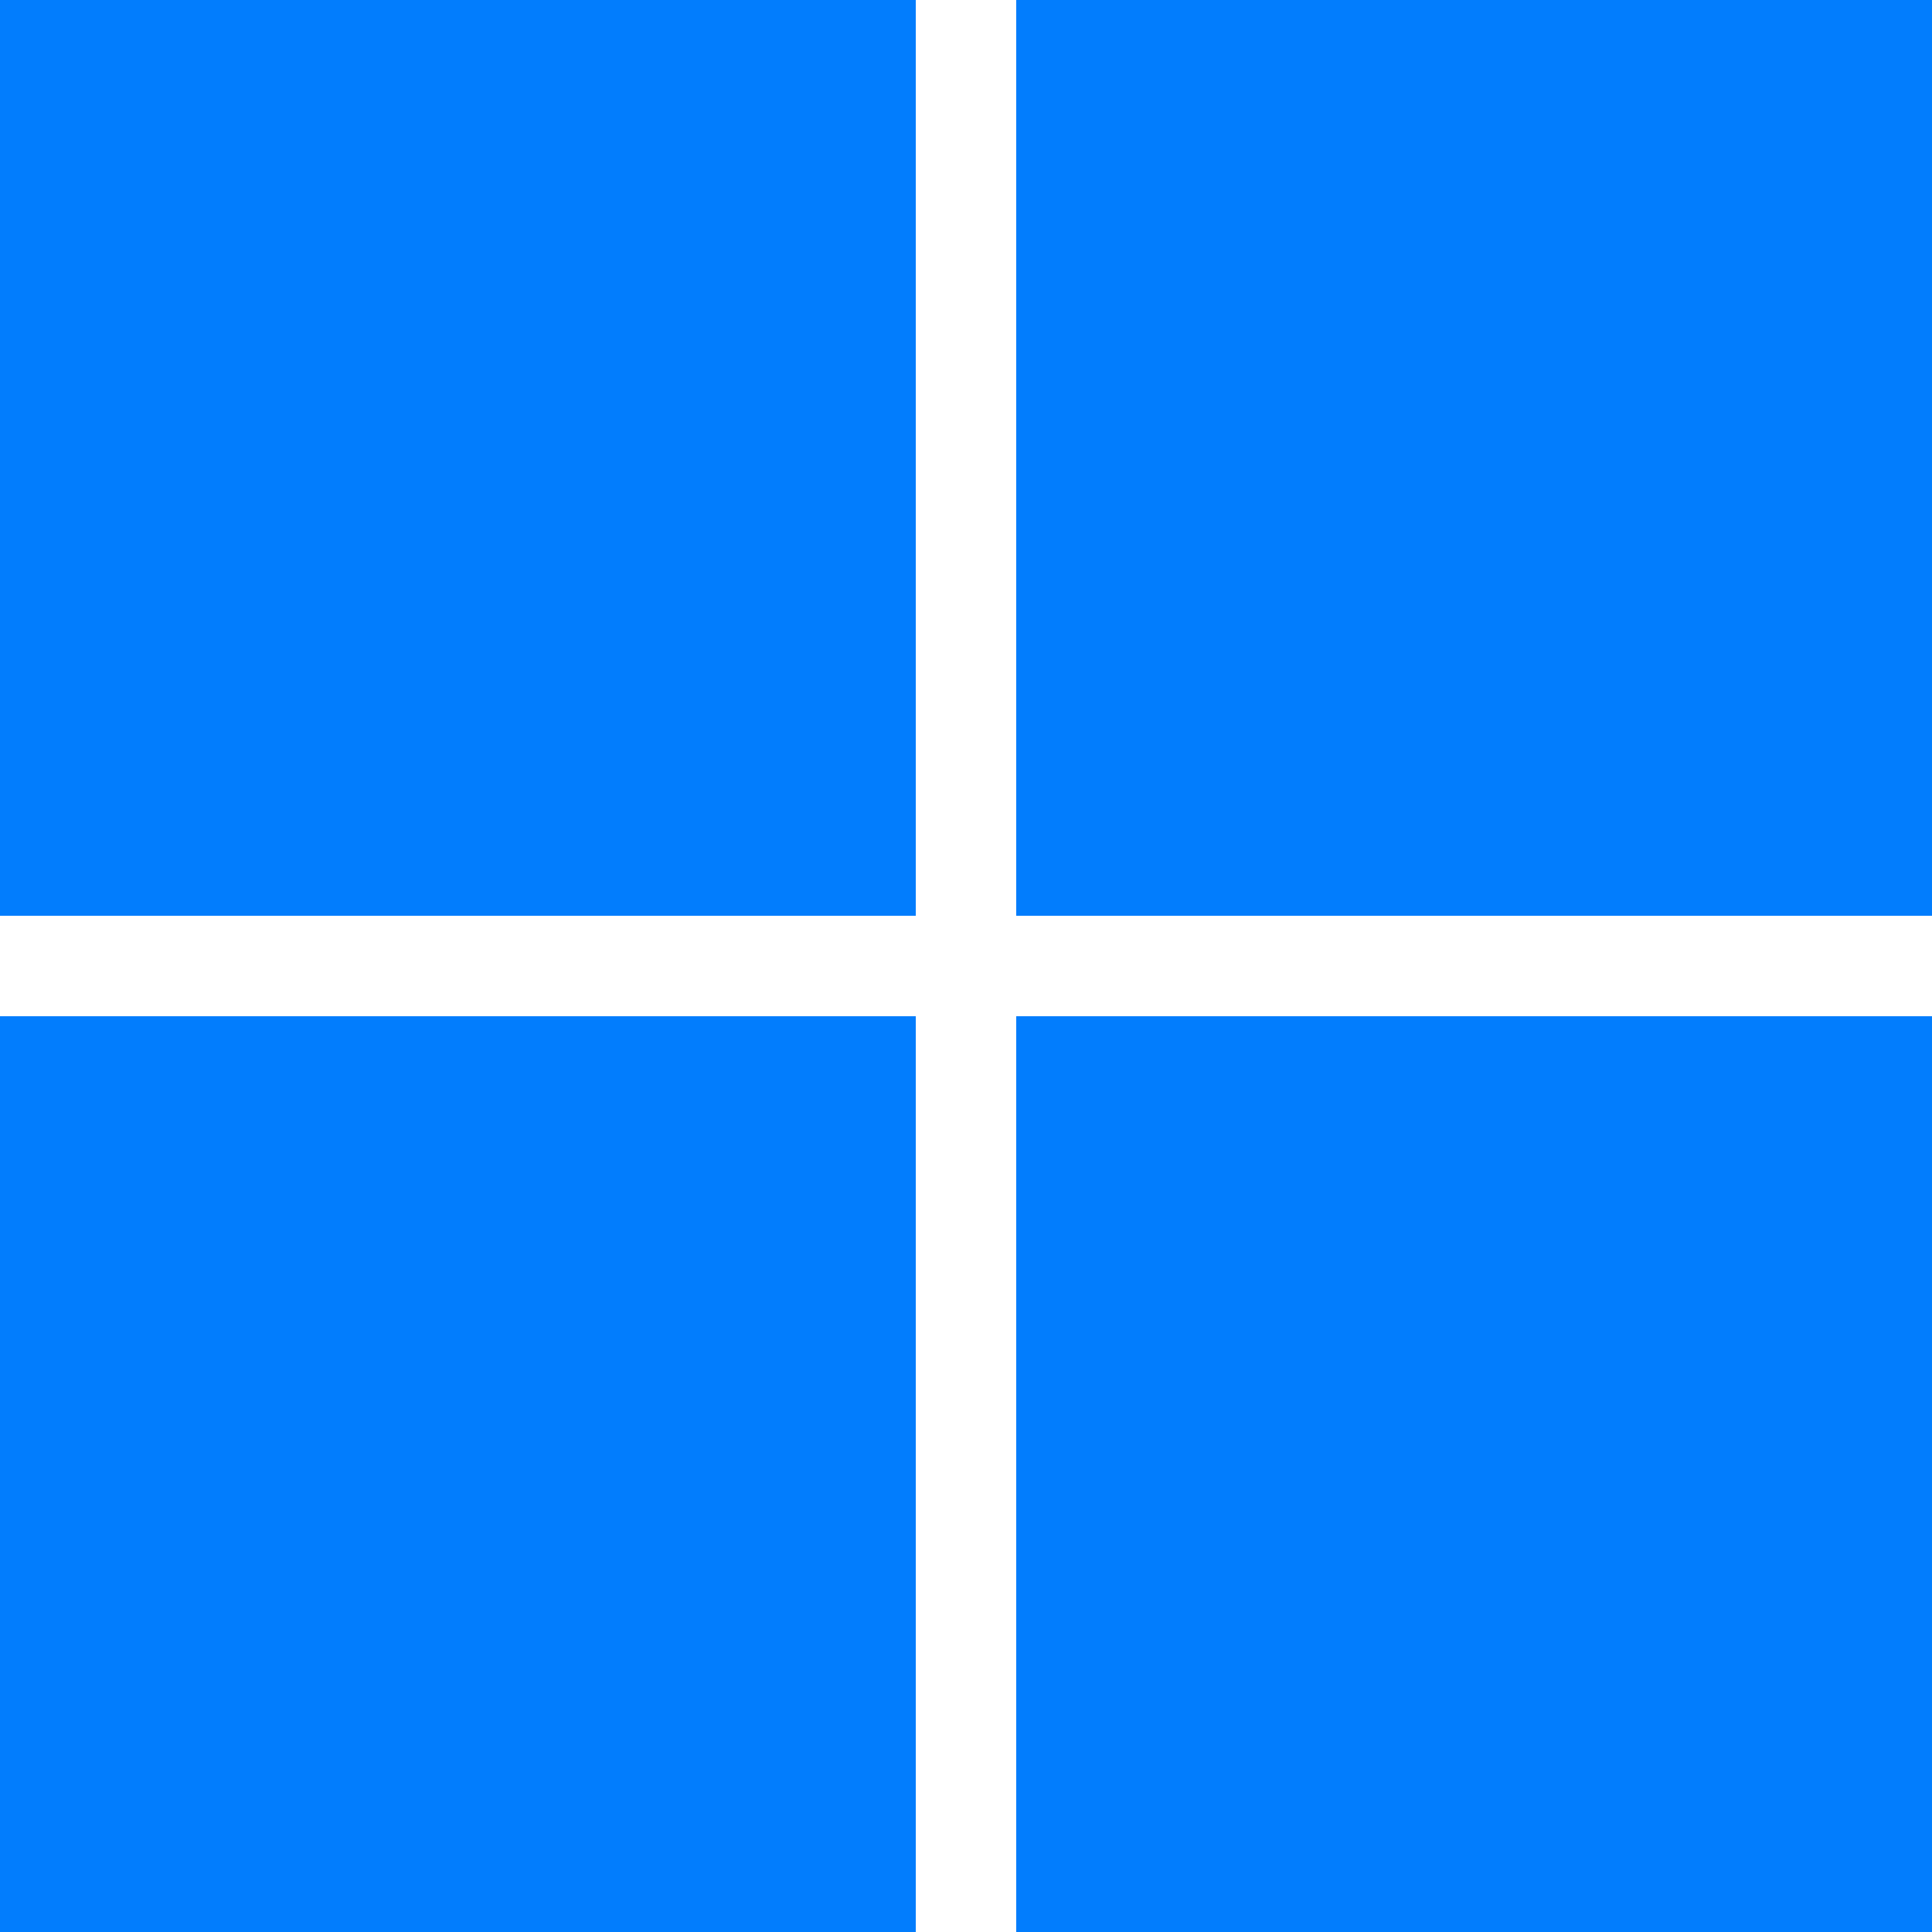
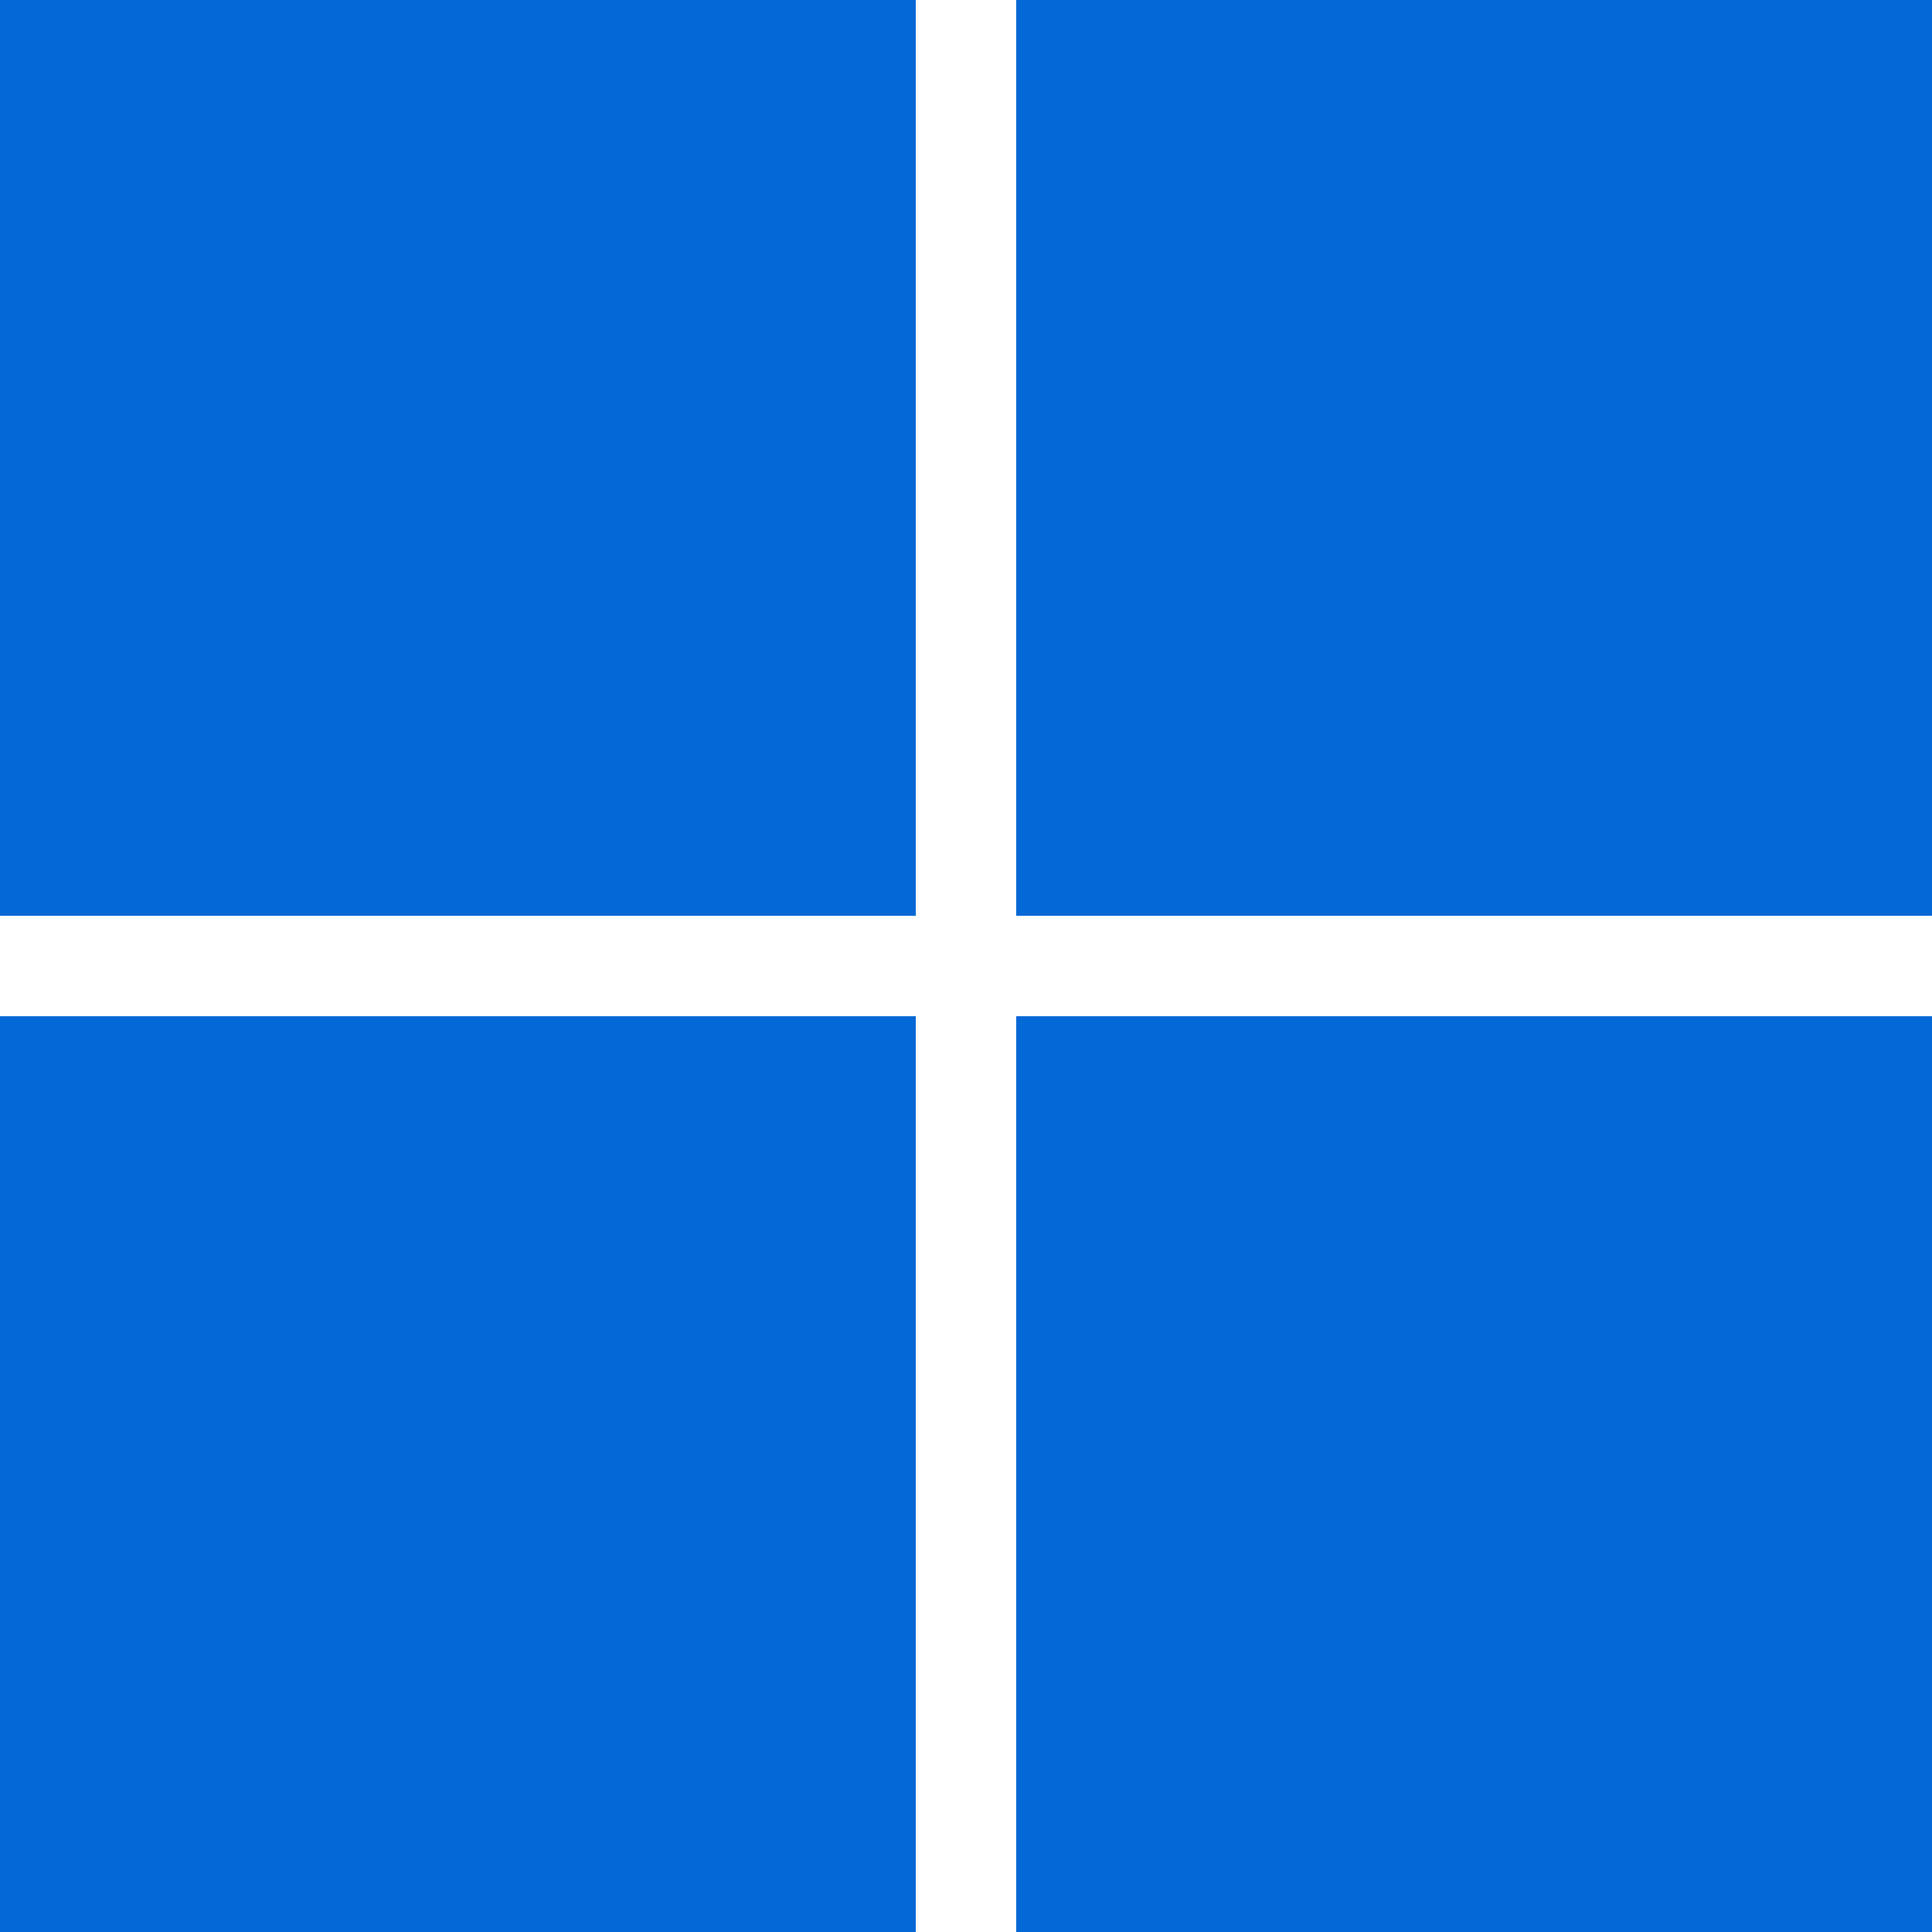
- <svg xmlns="http://www.w3.org/2000/svg" width="2in" height="2in" version="1.1" viewBox="0 0 50.797 50.799" id="svg11">
-   <defs id="defs11" />
-   <g id="g1" transform="matrix(1.042091,0,0,1.042091,0,1.1497045e-4)" style="fill:#027dfd;fill-opacity:1">
-     <rect x="0" y="-0" width="23.105" height="23.105" id="rect8" style="fill:#027dfd;fill-opacity:1" />
-     <rect x="25.64" y="-0" width="23.105" height="23.105" id="rect9" style="fill:#027dfd;fill-opacity:1" />
-     <rect x="0" y="25.642" width="23.105" height="23.105" id="rect10" style="fill:#027dfd;fill-opacity:1" />
-     <rect x="25.64" y="25.642" width="23.105" height="23.105" id="rect11" style="fill:#027dfd;fill-opacity:1" />
-   </g>
-   <g id="g4" transform="matrix(1.042091,0,0,1.042091,0,1.1497045e-4)" style="fill:#027dfd;fill-opacity:1">
-     <rect x="0" y="-0" width="23.105" height="23.105" id="rect1" style="fill:#027dfd;fill-opacity:1" />
-     <rect x="25.64" y="-0" width="23.105" height="23.105" id="rect2" style="fill:#027dfd;fill-opacity:1" />
-     <rect x="0" y="25.642" width="23.105" height="23.105" id="rect3" style="fill:#027dfd;fill-opacity:1" />
-     <rect x="25.64" y="25.642" width="23.105" height="23.105" id="rect4" style="fill:#027dfd;fill-opacity:1" />
-   </g>
-   <rect x="0" y="-2.1218882e-12" width="24.078" height="24.078" id="rect5" style="fill:#027dfd;stroke-width:1.042;fill-opacity:1" />
-   <rect x="26.719" y="-2.1218882e-12" width="24.078" height="24.078" id="rect6" style="fill:#027dfd;stroke-width:1.042;fill-opacity:1" />
-   <rect x="0" y="26.721" width="24.078" height="24.078" id="rect7" style="fill:#027dfd;stroke-width:1.042;fill-opacity:1" />
-   <rect x="26.719" y="26.721" width="24.078" height="24.078" id="rect12" style="fill:#027dfd;stroke-width:1.042;fill-opacity:1" />
+ <svg xmlns="http://www.w3.org/2000/svg" width="2in" height="2in" viewBox="0 0 50.797 50.799">
+   <path d="M0-0h23.105v23.105H0zm25.64 0h23.105v23.105h-23.105zM0 25.642h23.105v23.105H0zm25.64 0h23.105v23.105h-23.105z" style="fill:#0468d7;fill-opacity:1" transform="translate(0 .00011497) scale(1.042091)" />
+   <path d="M0-0h23.105v23.105H0zm25.64 0h23.105v23.105h-23.105zM0 25.642h23.105v23.105H0zm25.64 0h23.105v23.105h-23.105z" style="fill:#0468d7;fill-opacity:1" transform="translate(0 .00011497) scale(1.042091)" />
+   <path d="M0 0h24.078v24.078H0zm26.719 0h24.078v24.078H26.719zM0 26.721h24.078v24.078H0zm26.719 0h24.078v24.078H26.719z" style="fill:#0468d7;stroke-width:1.042;fill-opacity:1" />
</svg>
